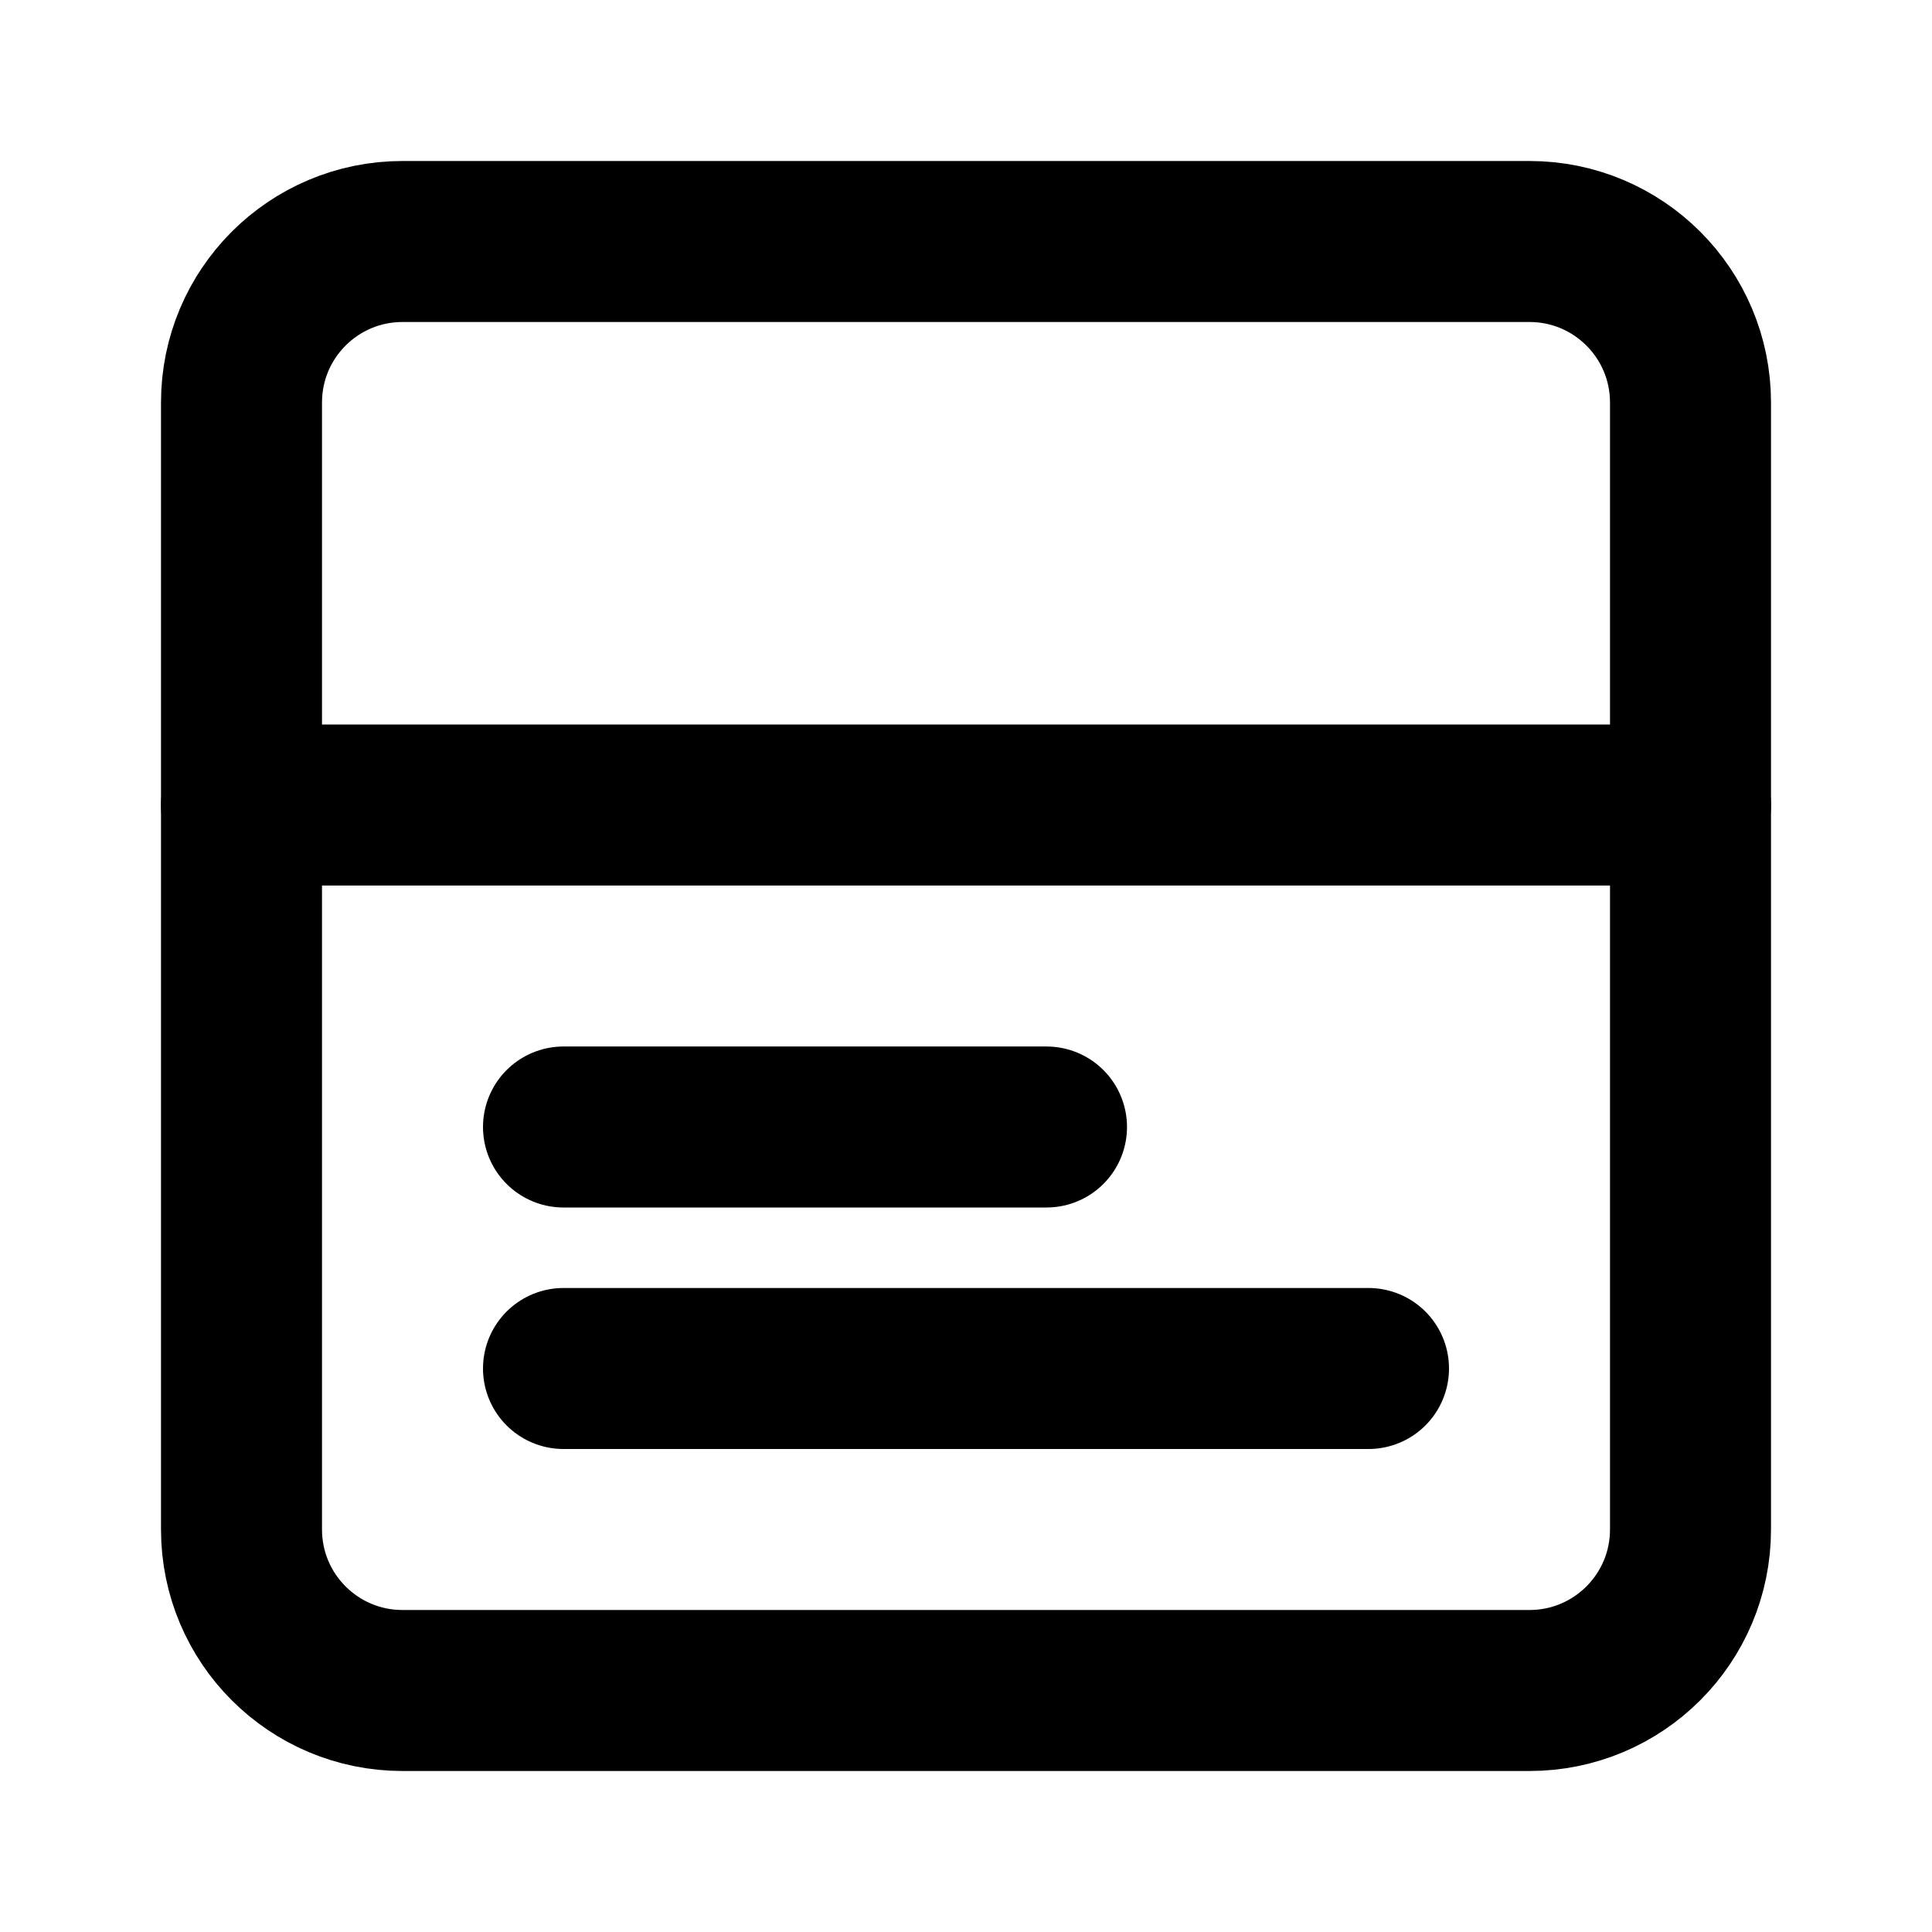
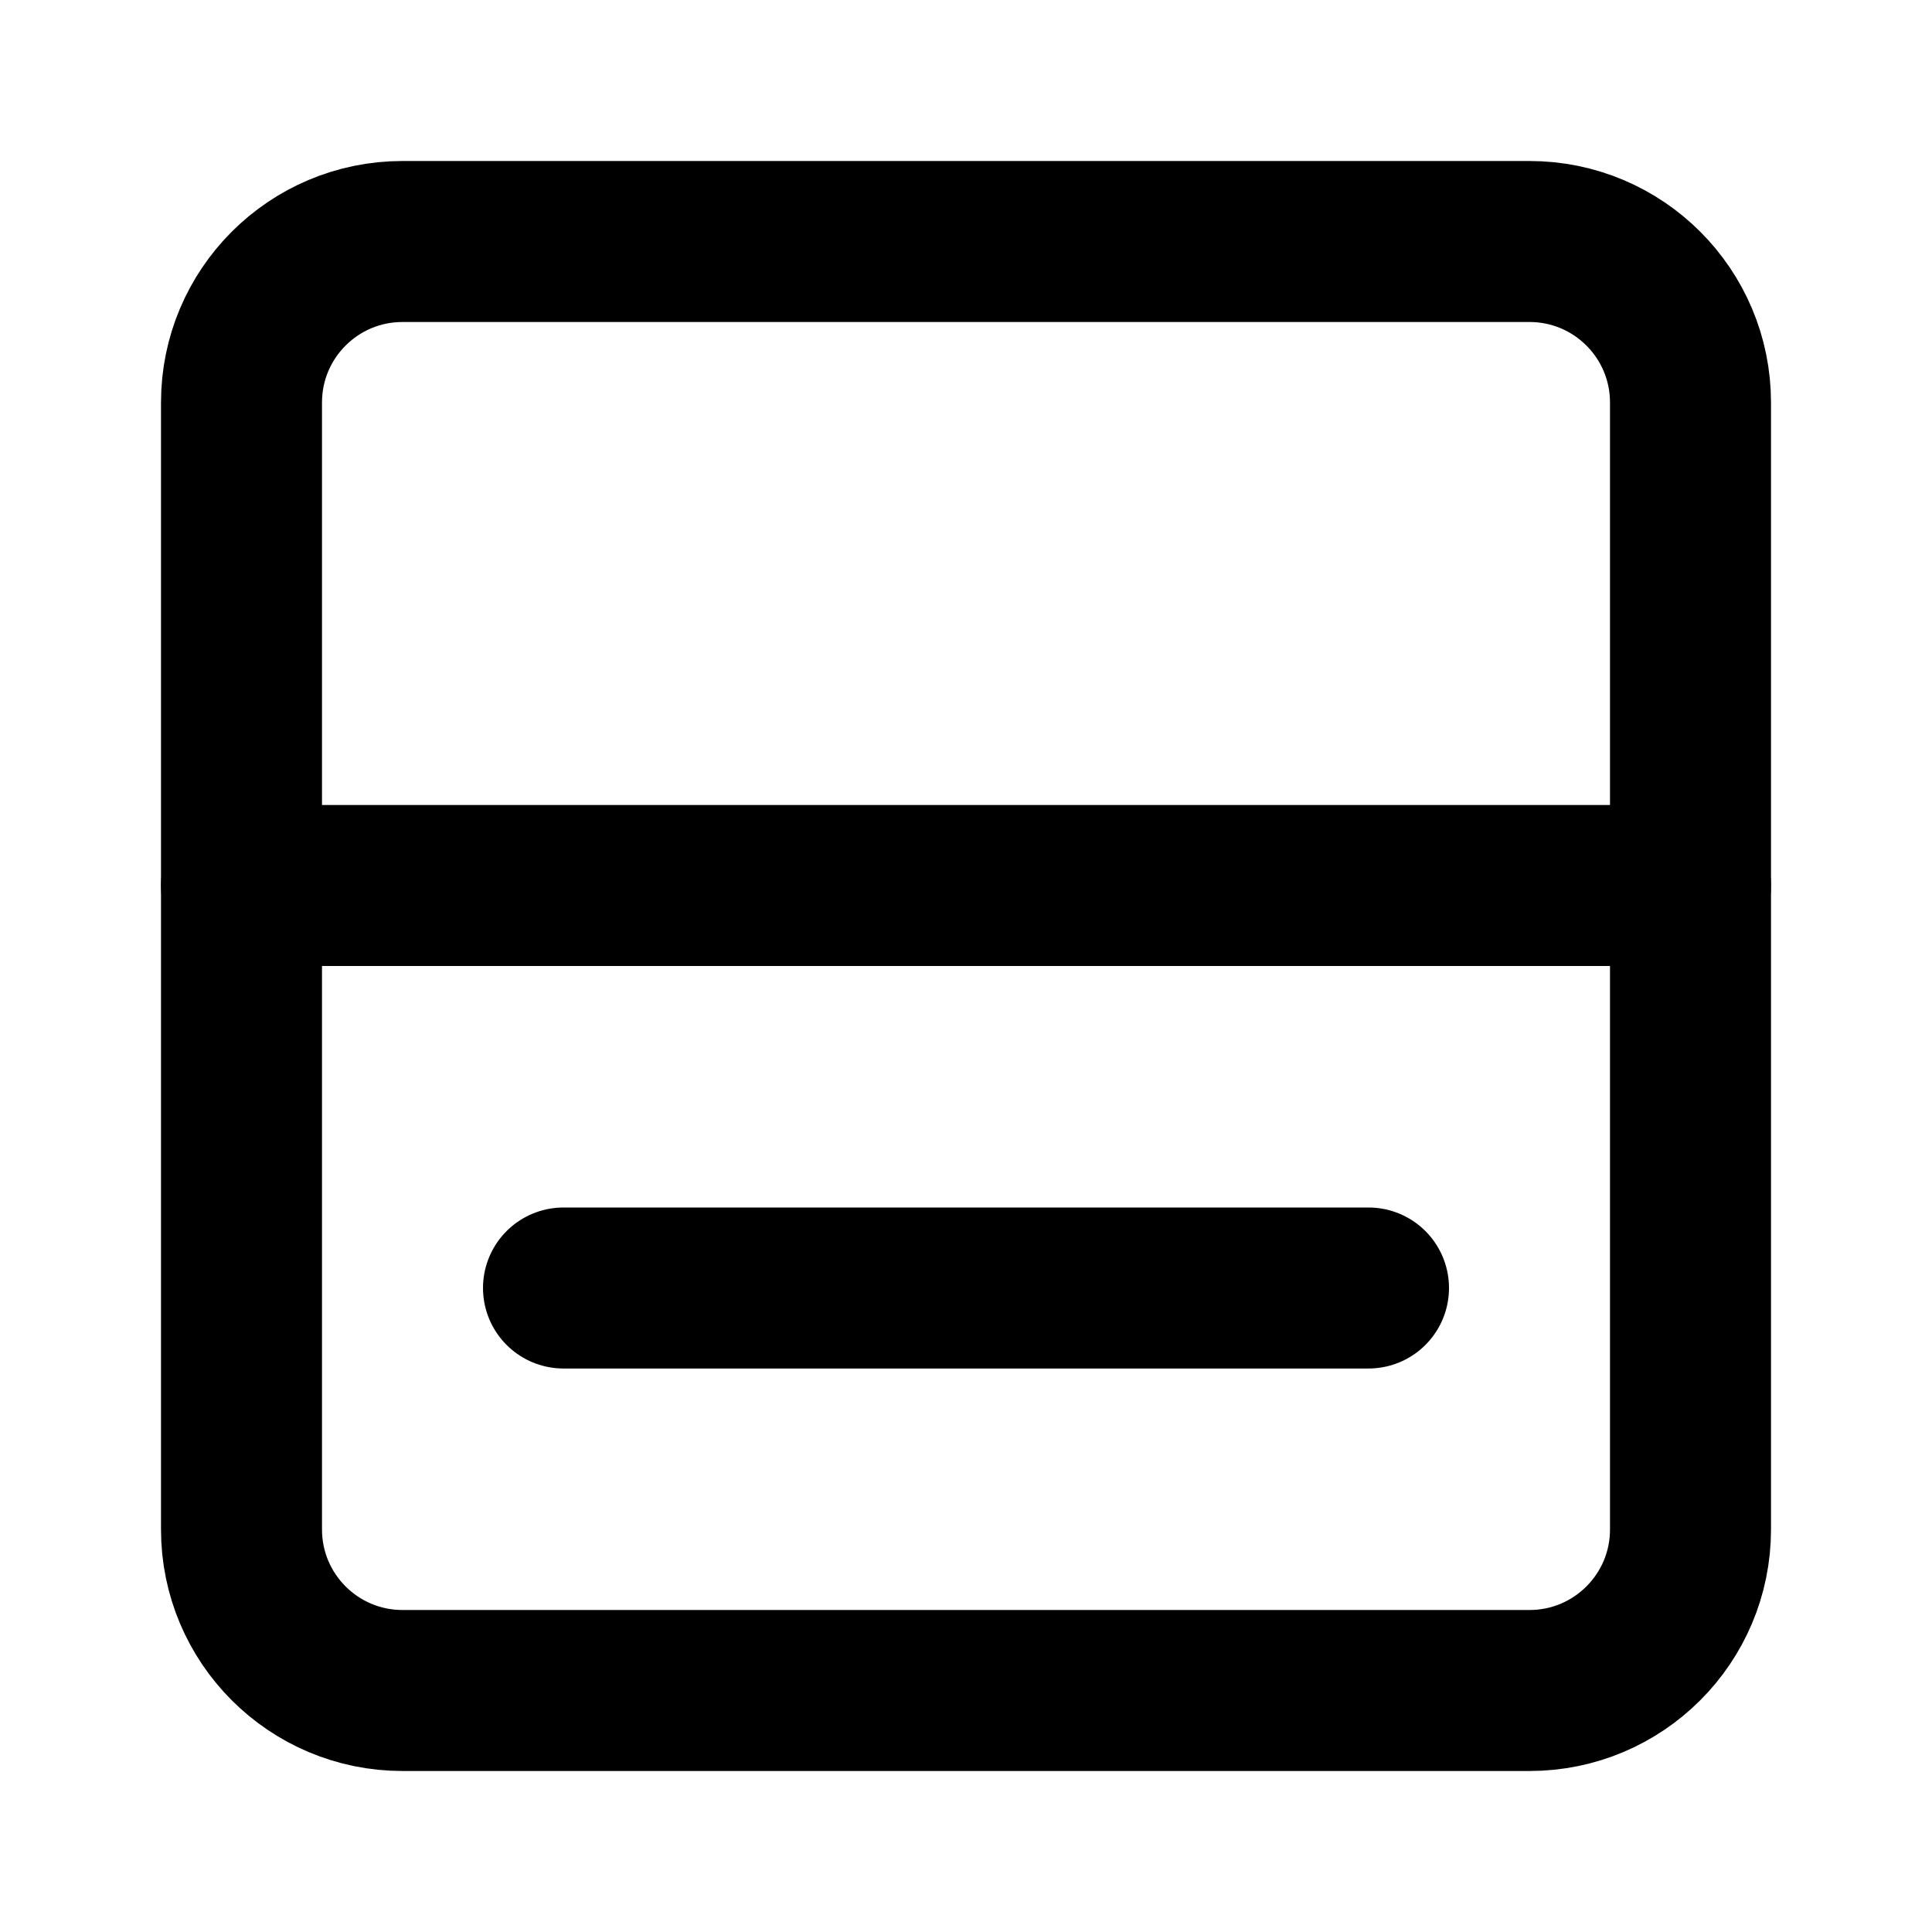
<svg xmlns="http://www.w3.org/2000/svg" viewBox="0 0 24 24" fill="none" stroke="currentColor" stroke-width="2" stroke-linecap="round" stroke-linejoin="round">
  <rect x="3" y="3" width="18" height="18" rx="2" />
-   <path d="M3 10h18" />
-   <path d="M7 14h6" />
-   <path d="M7 17h10" />
+   <path d="M3 11h18m-14 5h10" />
</svg>
